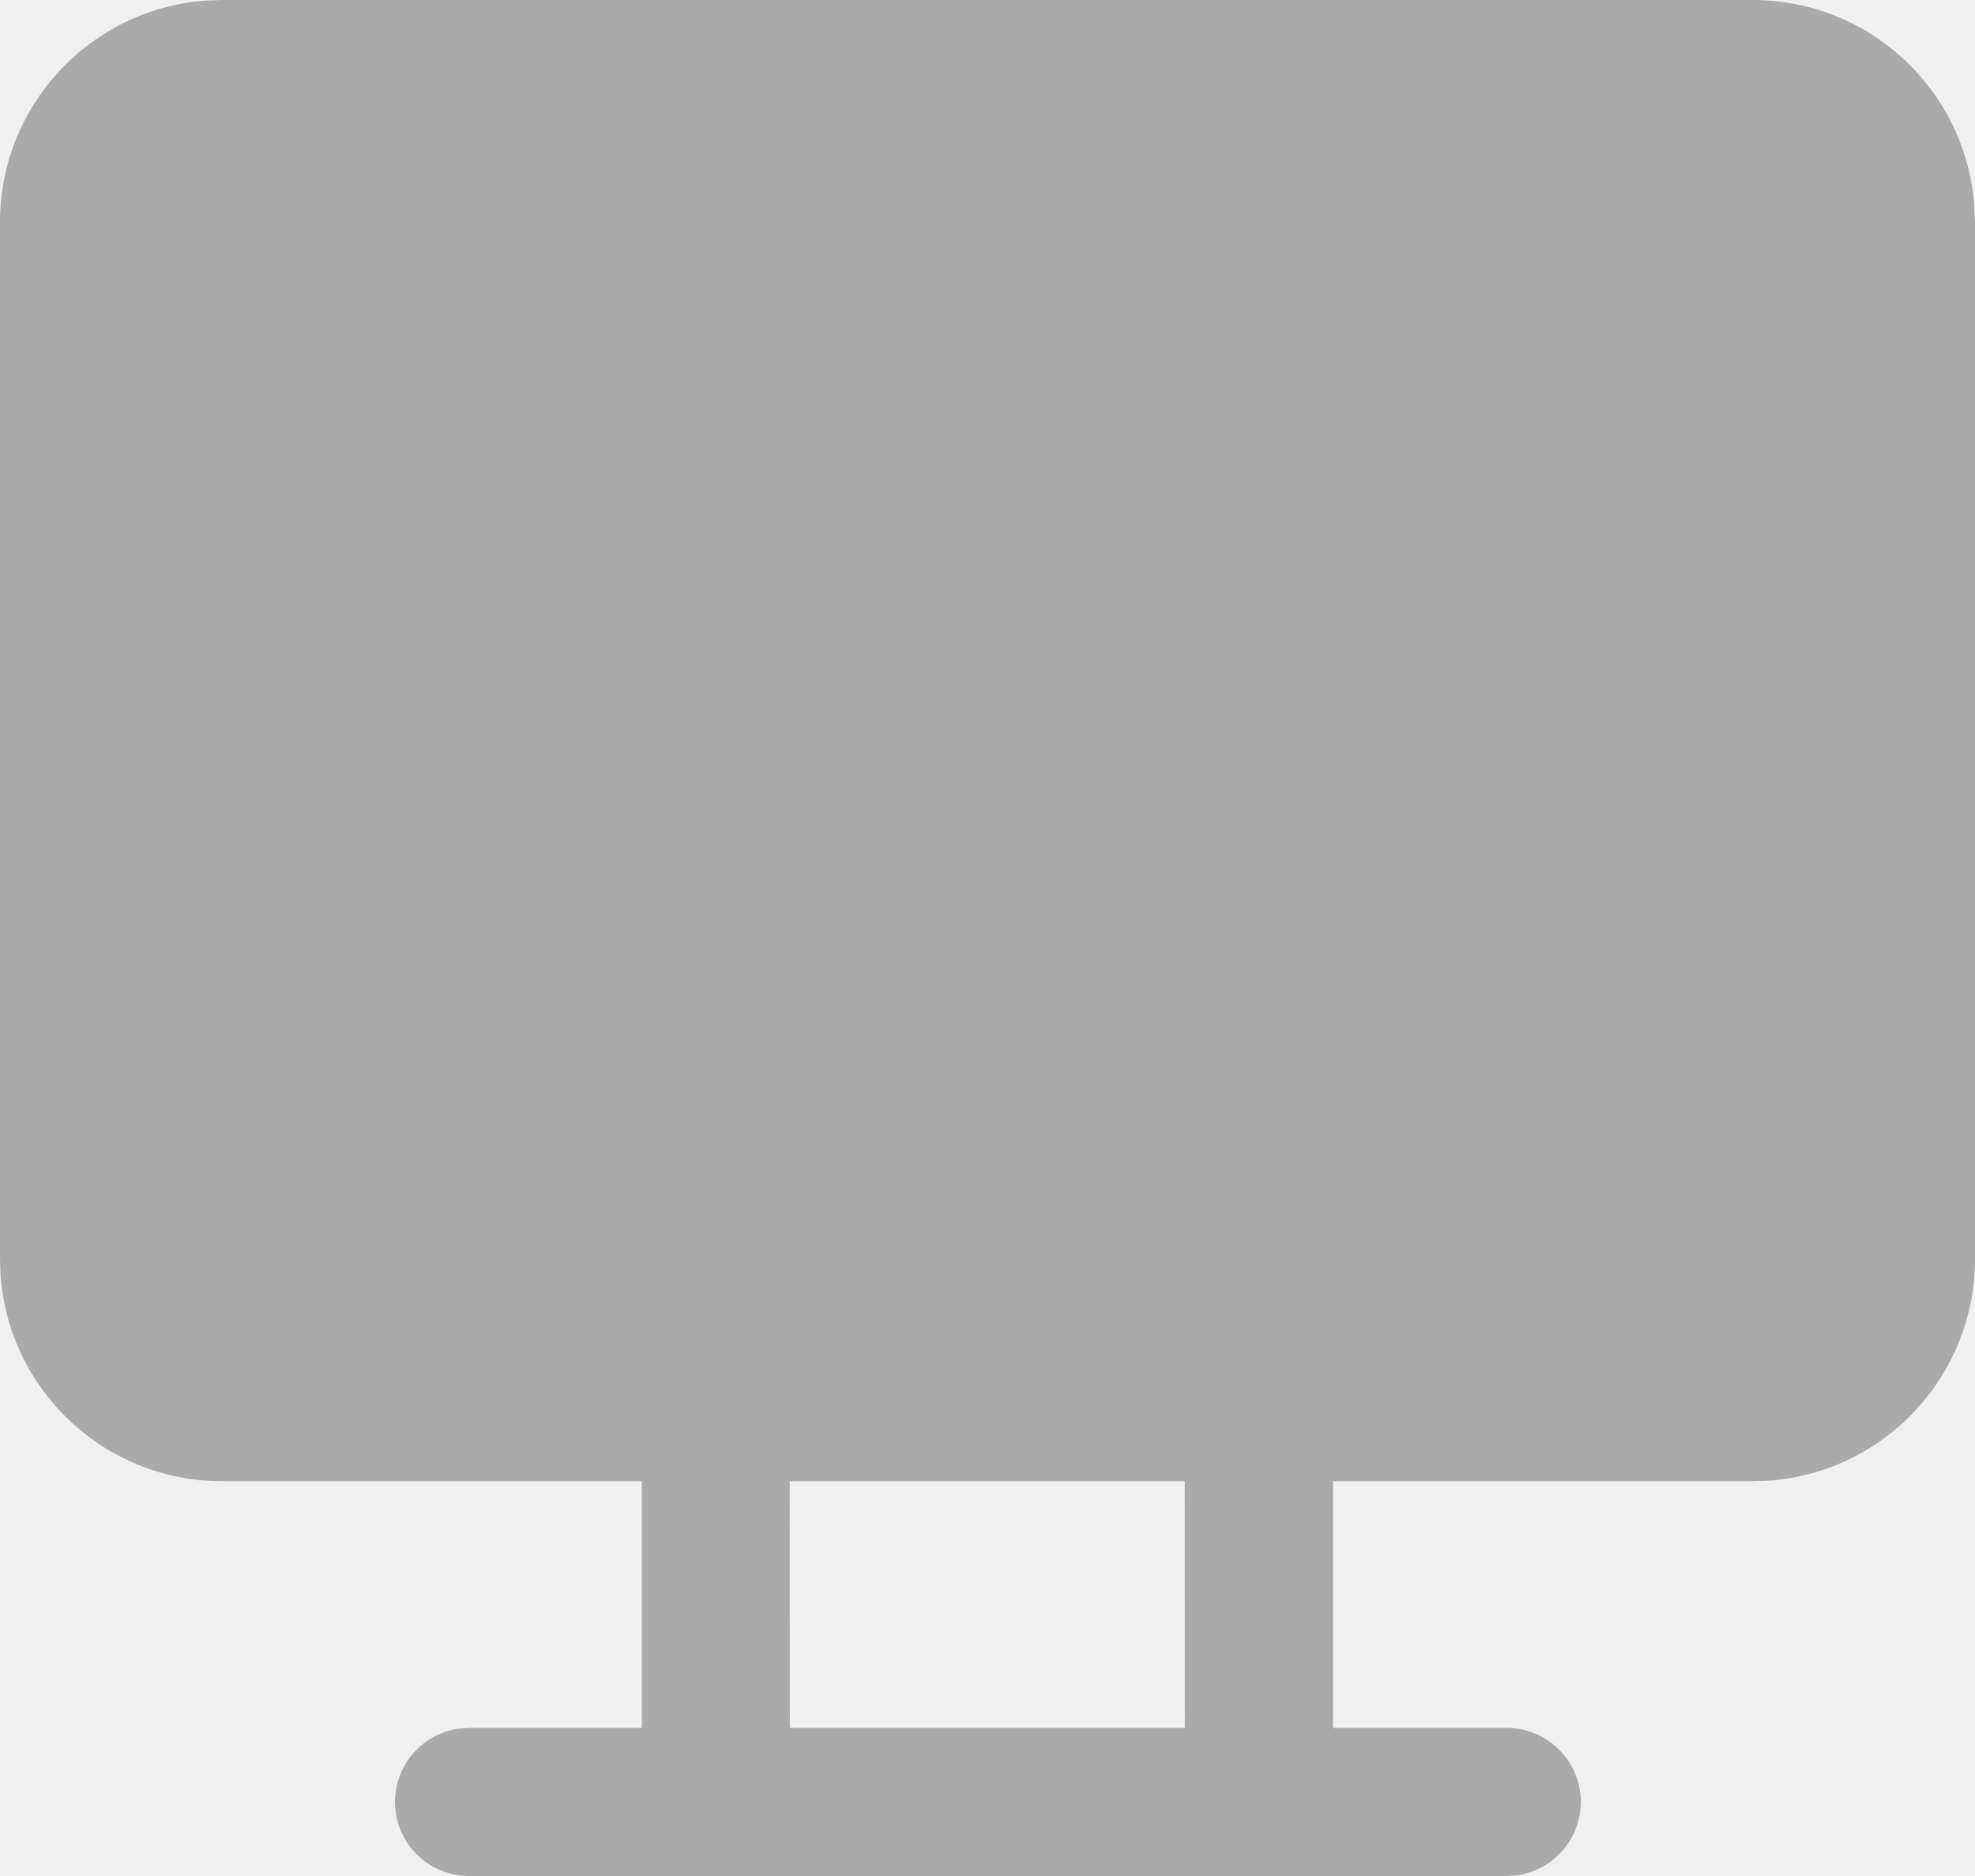
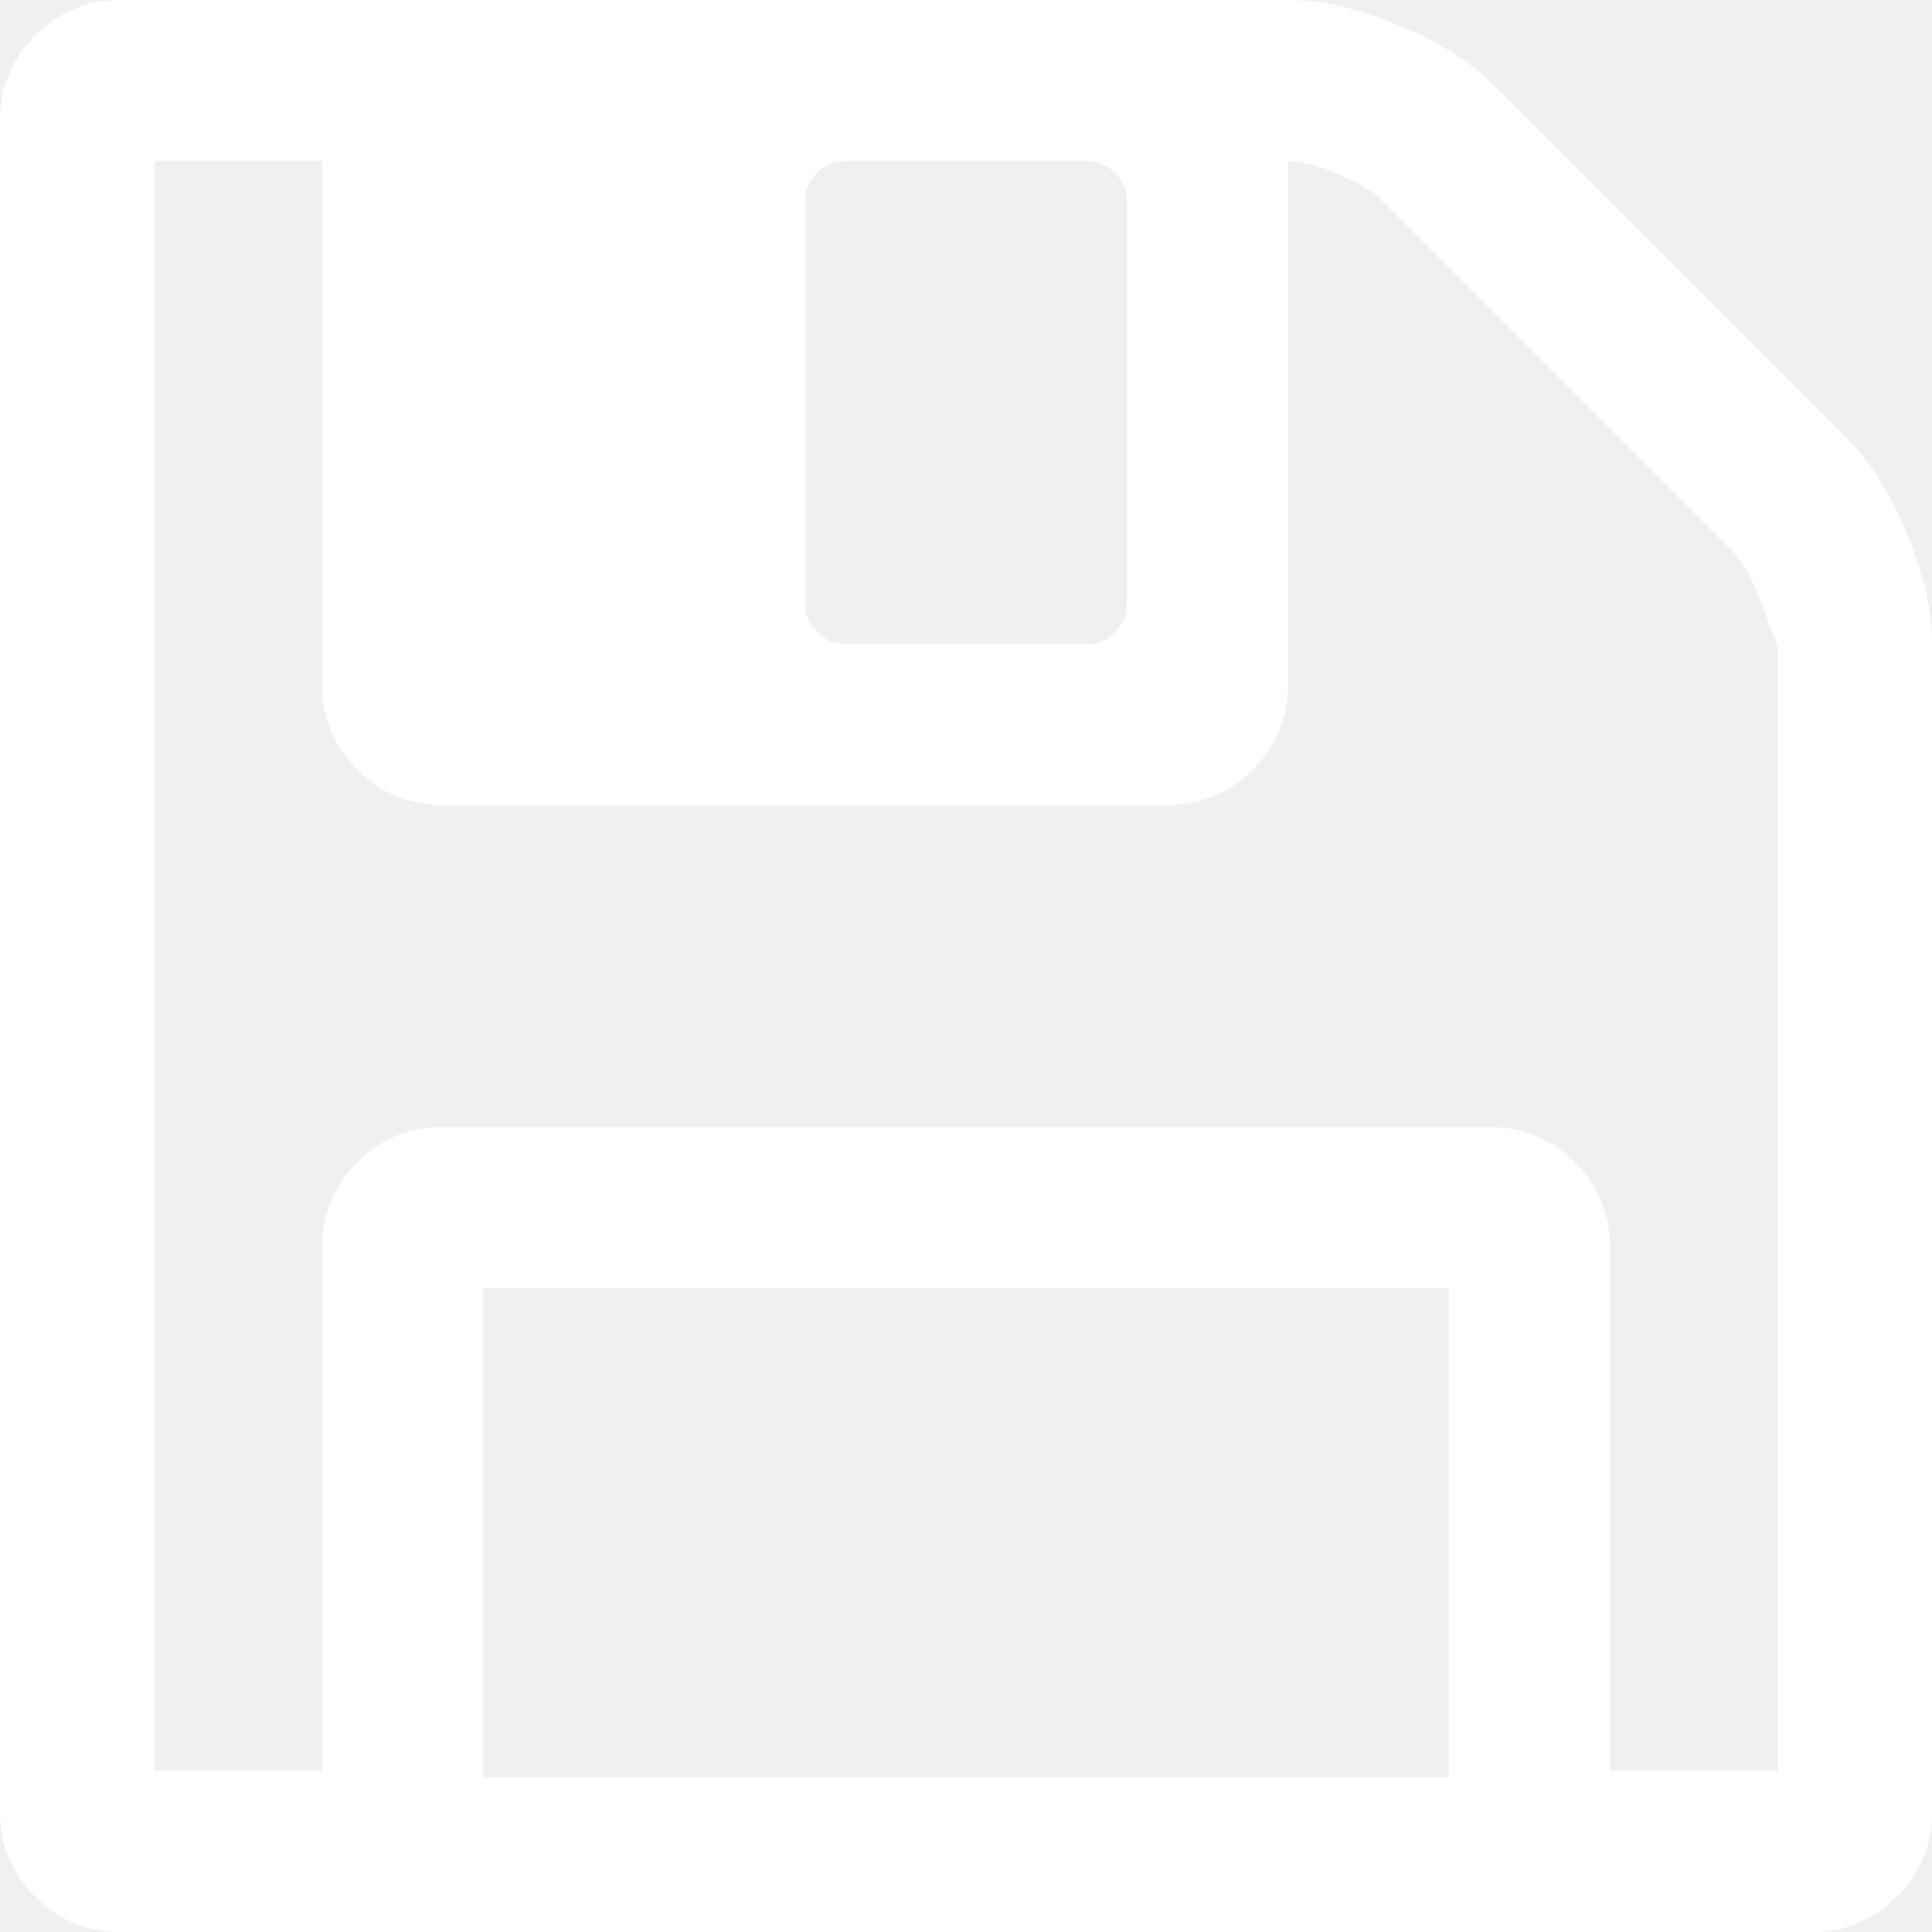
- <svg xmlns="http://www.w3.org/2000/svg" version="1.1" width="20px" height="19px">
-   <g transform="matrix(1 0 0 1 -561 -17 )">
-     <path d="M 15.25 19  L 4.75 19  C 4.336 19  4 18.664  4 18.25  C 4 17.875  4.277 17.558  4.648 17.507  L 4.75 17.5  L 6.499 17.5  L 6.499 15.002  L 2.25 15.002  C 1.067 15.002  0.086 14.086  0.005 12.906  L 0 12.752  L 0 2.25  C -0 1.067  0.916 0.086  2.096 0.005  L 2.25 0  L 17.749 0  C 18.932 -0  19.913 0.916  19.994 2.096  L 20 2.25  L 20 12.752  C 19.999 13.935  19.083 14.916  17.903 14.997  L 17.749 15.002  L 13.499 15.002  L 13.499 17.5  L 15.25 17.5  C 15.253 17.5  15.255 17.5  15.258 17.5  C 15.672 17.5  16.008 17.836  16.008 18.25  C 16.008 18.628  15.727 18.946  15.352 18.994  L 15.25 19  Z M 11.999 17.5  L 11.998 15.002  L 7.998 15.002  L 7.999 17.5  L 11.999 17.5  Z " fill-rule="nonzero" fill="#aaaaaa" stroke="none" transform="matrix(1 0 0 1 561 17 )" />
+ <svg xmlns="http://www.w3.org/2000/svg" version="1.1" width="25px" height="25px">
+   <g transform="matrix(1 0 0 1 -1012 -14 )">
+     <path d="M 6.25 16.667  L 6.25 23  L 18.75 23  L 18.75 16.667  L 6.25 16.667  Z M 20.833 16.146  L 20.833 22.917  L 23 22.917  L 23 8.333  C 22.917 8.181  22.862 7.973  22.754 7.707  C 22.645 7.441  22.537 7.254  22.428 7.145  L 17.855 2.572  C 17.746 2.463  17.562 2.355  17.301 2.246  C 17.041 2.138  16.829 2.083  16.667 2.083  L 16.667 8.854  C 16.667 9.288  16.515 9.657  16.211 9.961  C 15.907 10.265  15.538 10.417  15.104 10.417  L 5.729 10.417  C 5.295 10.417  4.926 10.265  4.622 9.961  C 4.319 9.657  4.167 9.288  4.167 8.854  L 4.167 2.083  L 2 2.083  L 2 22.917  L 4.167 22.917  L 4.167 16.146  C 4.167 15.712  4.319 15.343  4.622 15.039  C 4.926 14.735  5.295 14.583  5.729 14.583  L 19.271 14.583  C 19.705 14.583  20.074 14.735  20.378 15.039  C 20.681 15.343  20.833 15.712  20.833 16.146  Z M 14.429 8.179  C 14.532 8.076  14.583 7.954  14.583 7.812  L 14.583 2.604  C 14.583 2.463  14.532 2.341  14.429 2.238  C 14.326 2.135  14.204 2.083  14.062 2.083  L 10.938 2.083  C 10.796 2.083  10.674 2.135  10.571 2.238  C 10.468 2.341  10.417 2.463  10.417 2.604  L 10.417 7.812  C 10.417 7.954  10.468 8.076  10.571 8.179  C 10.674 8.282  10.796 8.333  10.938 8.333  L 14.062 8.333  C 14.204 8.333  14.326 8.282  14.429 8.179  Z M 24.674 6.901  C 24.891 7.422  25 7.899  25 8.333  L 25 23.438  C 25 23.872  24.848 24.24  24.544 24.544  C 24.24 24.848  23.872 25  23.438 25  L 1.562 25  C 1.128 25  0.76 24.848  0.456 24.544  C 0.152 24.24  0 23.872  0 23.438  L 0 1.562  C 0 1.128  0.152 0.76  0.456 0.456  C 0.76 0.152  1.128 0  1.562 0  L 16.667 0  C 17.101 0  17.578 0.109  18.099 0.326  C 18.62 0.543  19.032 0.803  19.336 1.107  L 23.893 5.664  C 24.197 5.968  24.457 6.38  24.674 6.901  Z " fill-rule="nonzero" fill="#ffffff" stroke="none" transform="matrix(1 0 0 1 1012 14 )" />
  </g>
</svg>
